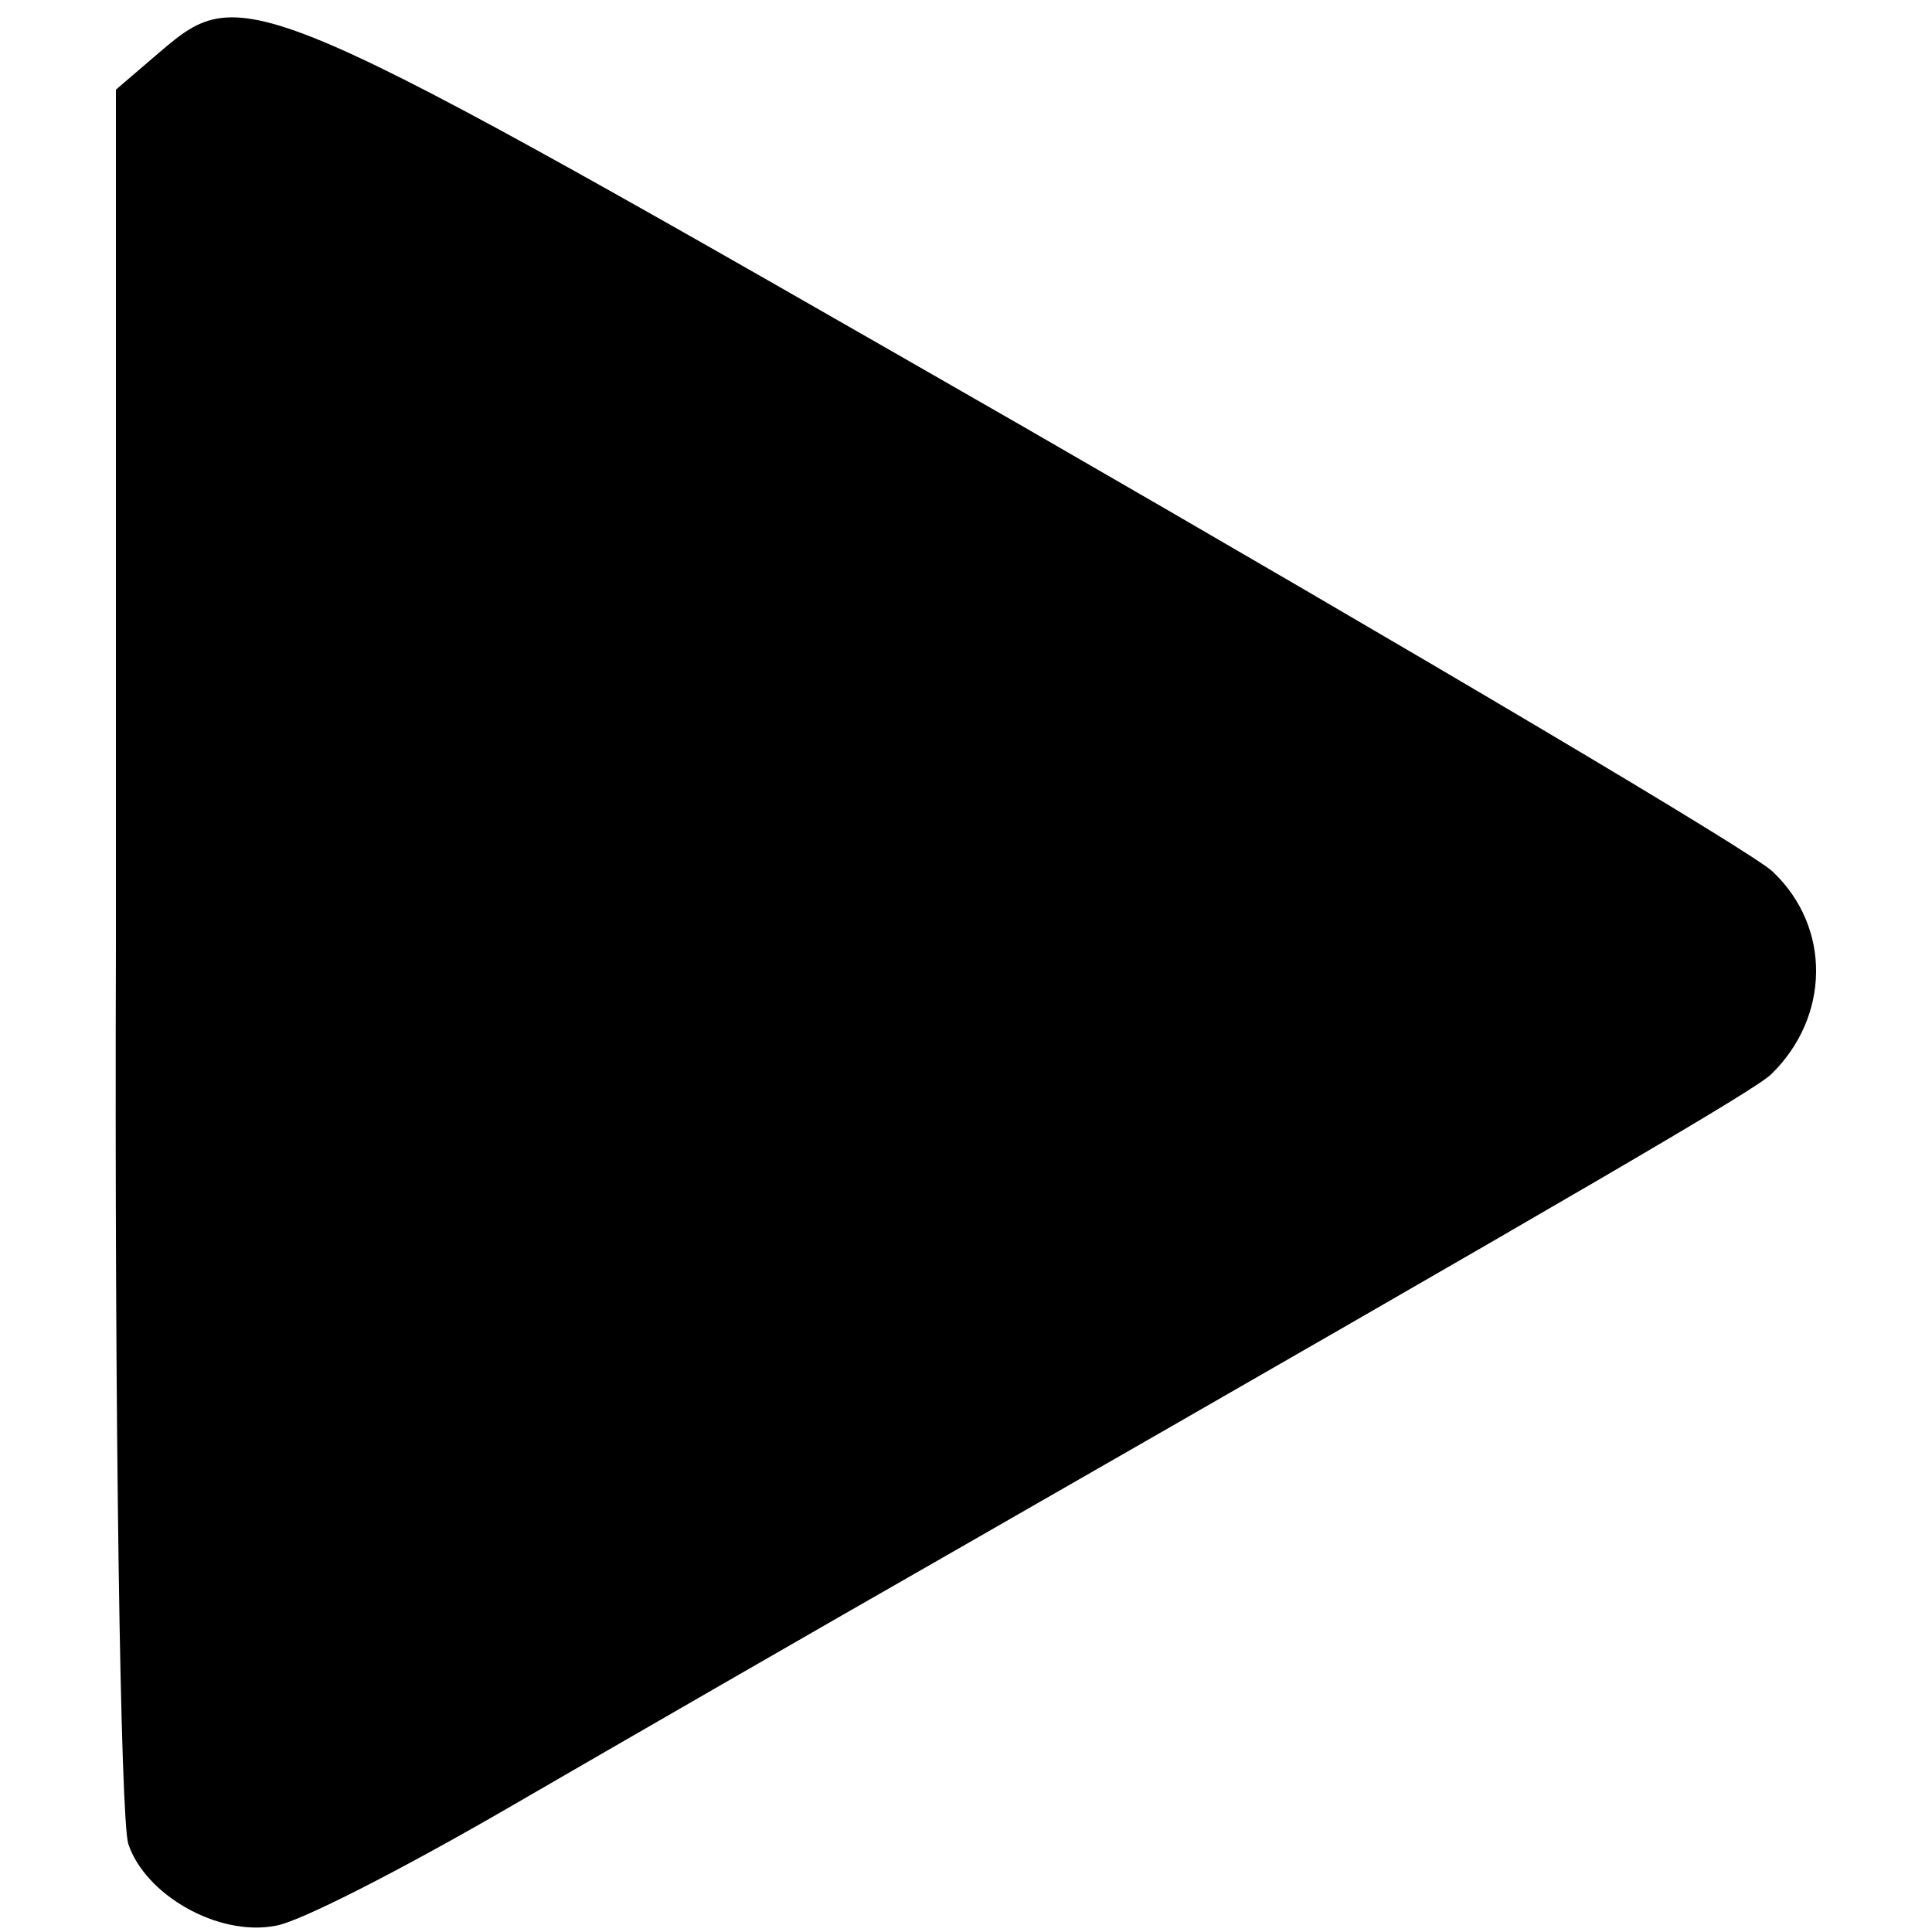
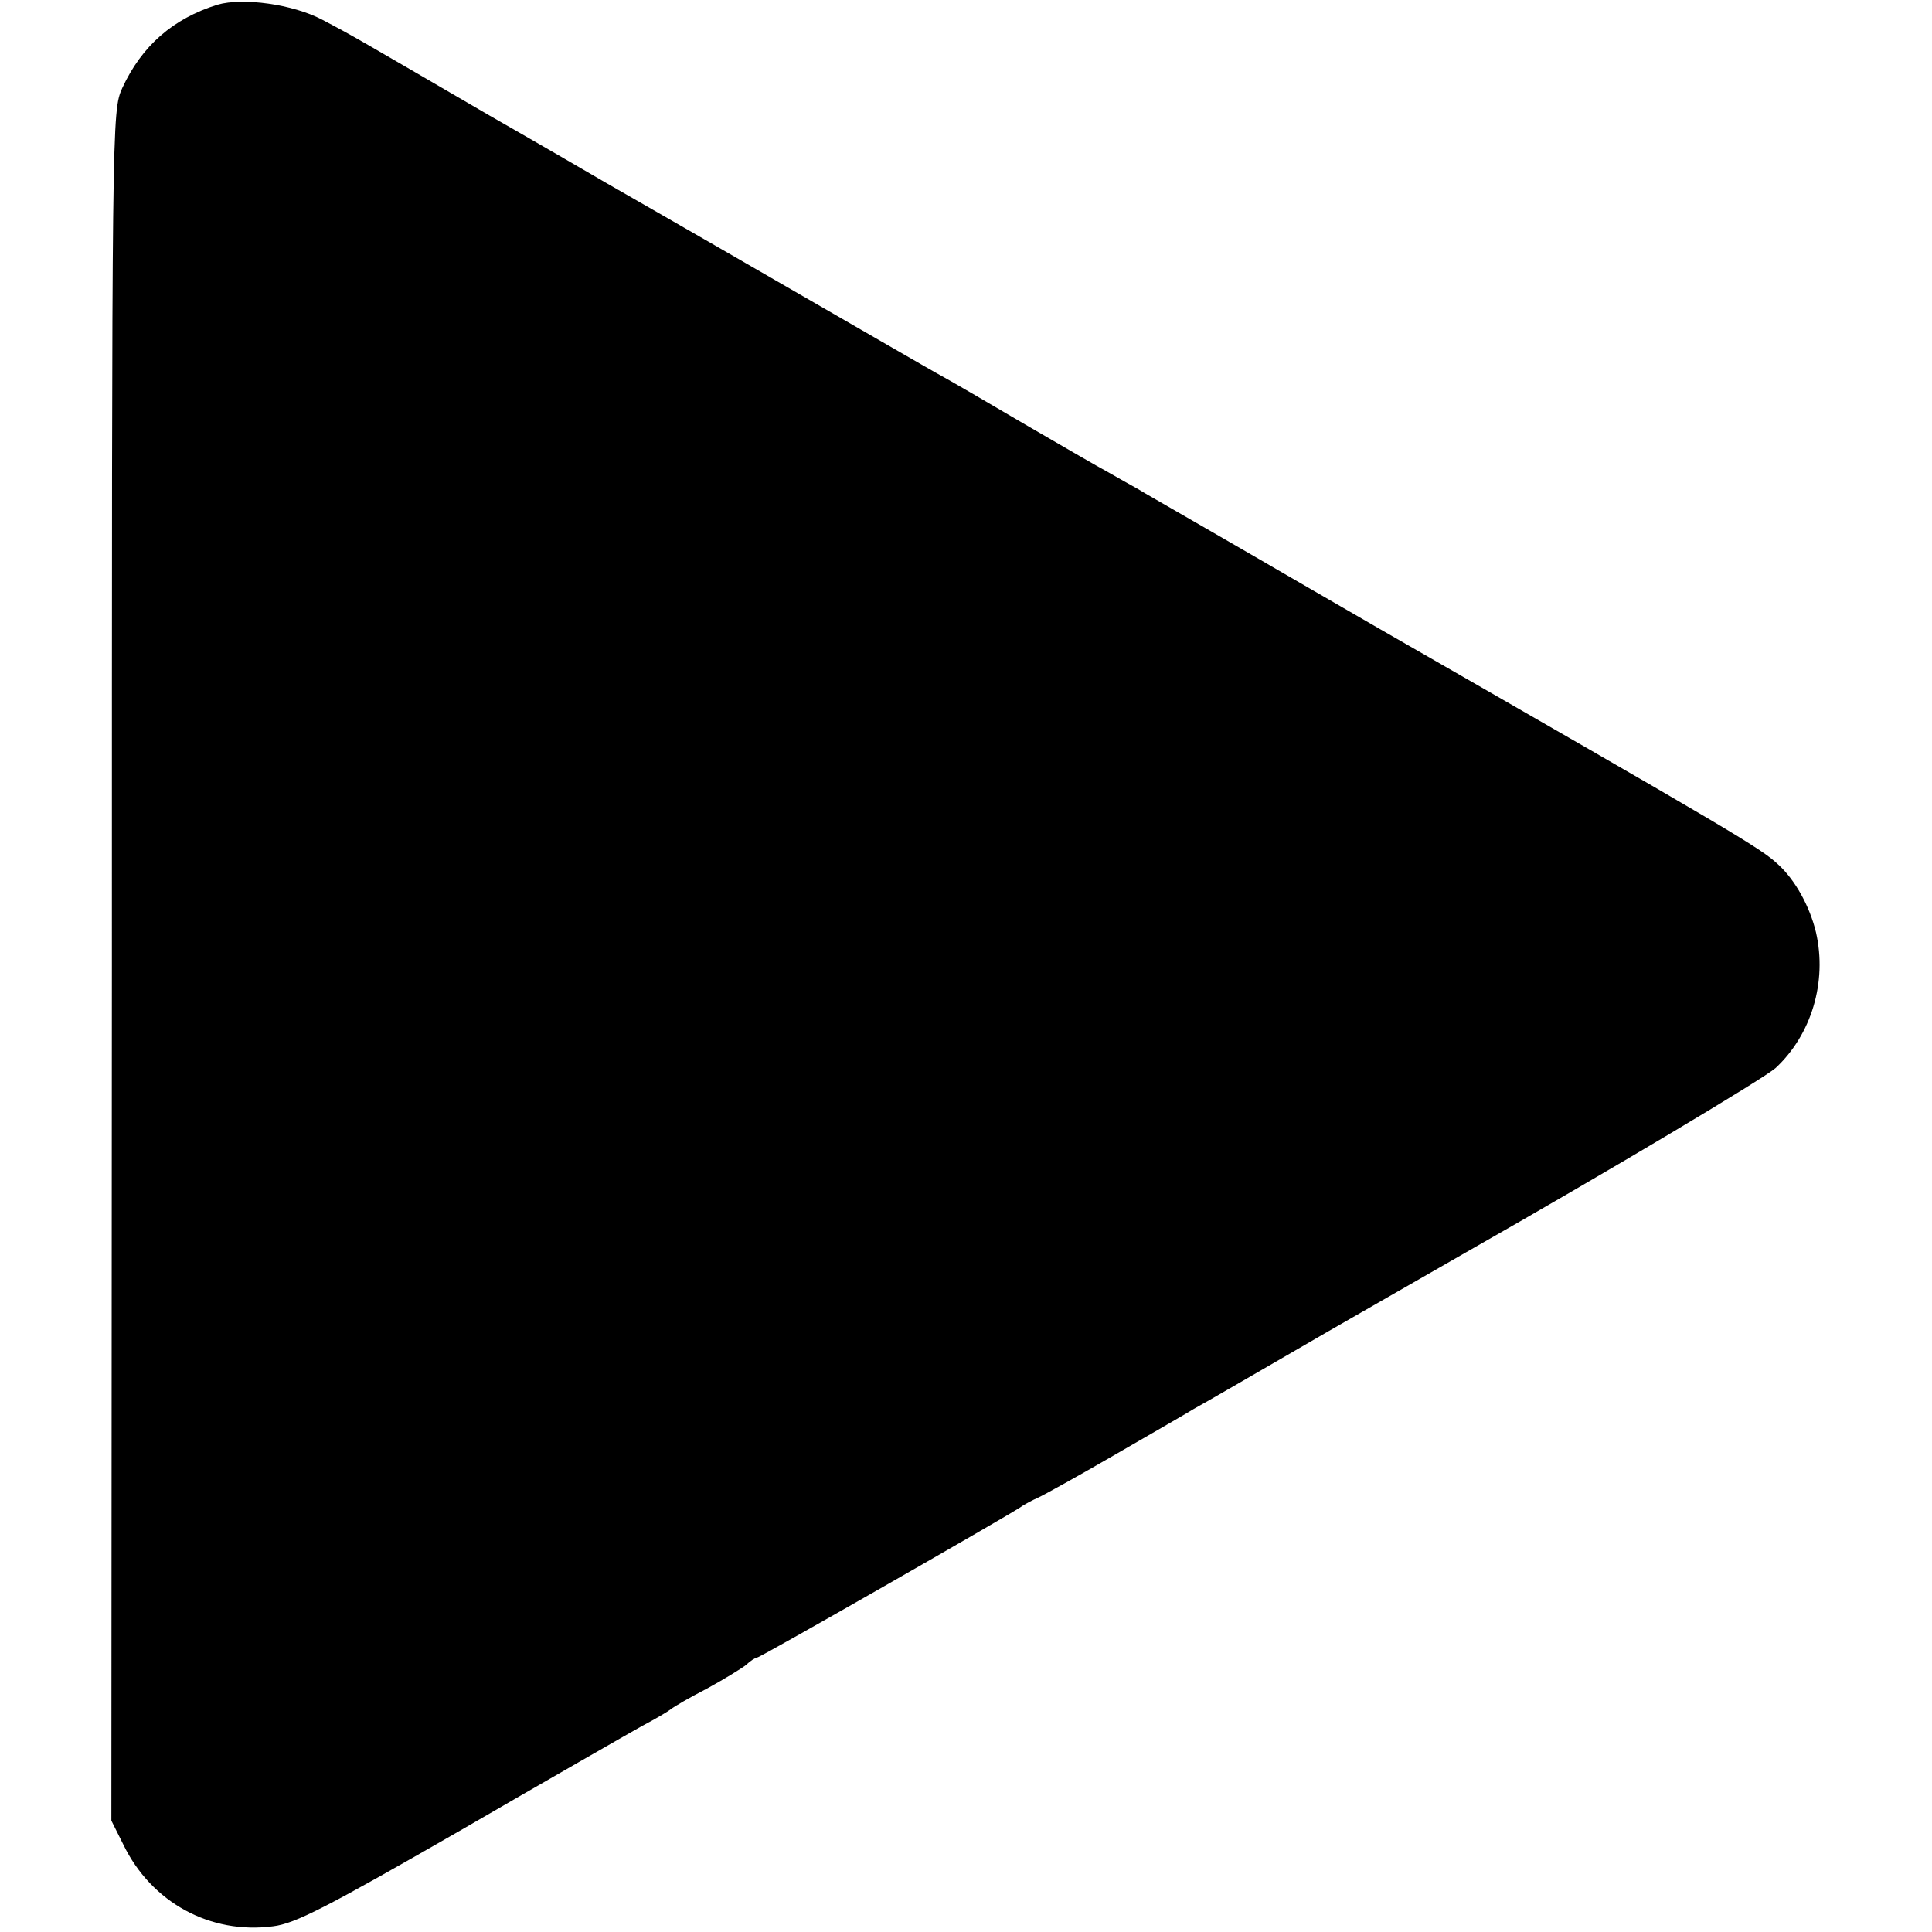
- <svg xmlns="http://www.w3.org/2000/svg" version="1.0" width="125pt" height="125pt" viewBox="0 0 125 125" preserveAspectRatio="xMidYMid meet">
-   <g transform="translate(0,125) scale(0.1,-0.1)" fill="#000000" stroke="none">
-     <path d="M103 1216 l-28 -24 0 -554 c-1 -310 3 -565 8 -581 11 -33 58 -60 95 -53 15 2 83 37 152 77 69 40 199 115 290 167 408 234 516 297 526 307 38 37 39 95 1 131 -12 12 -230 141 -485 288 -500 287 -504 289 -559 242z" />
+ <svg xmlns="http://www.w3.org/2000/svg" version="1.0" width="373pt" height="373pt" viewBox="0 0 373 373" preserveAspectRatio="xMidYMid meet">
+   <g transform="translate(0,373) scale(0.1,-0.1)" fill="#000000" stroke="none">
+     <path d="M420 3721 c-86 -27 -146 -79 -184 -161 -20 -45 -20 -54 -20 -1695 l-1 -1650 23 -46 c54 -112 168 -174 289 -158 43 5 106 38 360 184 169 98 328 189 353 203 25 13 50 28 55 32 6 5 37 23 70 40 33 18 67 39 76 46 8 8 18 14 21 14 6 0 476 269 508 290 8 6 24 14 35 19 11 5 76 41 145 81 69 40 139 80 155 90 17 9 134 77 260 150 127 73 246 141 265 152 283 161 574 335 598 356 69 64 100 166 78 262 -12 50 -40 101 -73 131 -34 32 -87 63 -768 454 -93 54 -182 105 -197 114 -15 9 -78 45 -140 81 -62 36 -122 70 -133 77 -11 6 -36 20 -55 31 -19 10 -91 52 -160 92 -68 40 -140 82 -160 93 -19 10 -165 95 -325 187 -159 92 -306 176 -325 187 -19 11 -120 70 -225 130 -256 149 -262 153 -323 185 -57 30 -153 43 -202 29z" />
  </g>
</svg>
